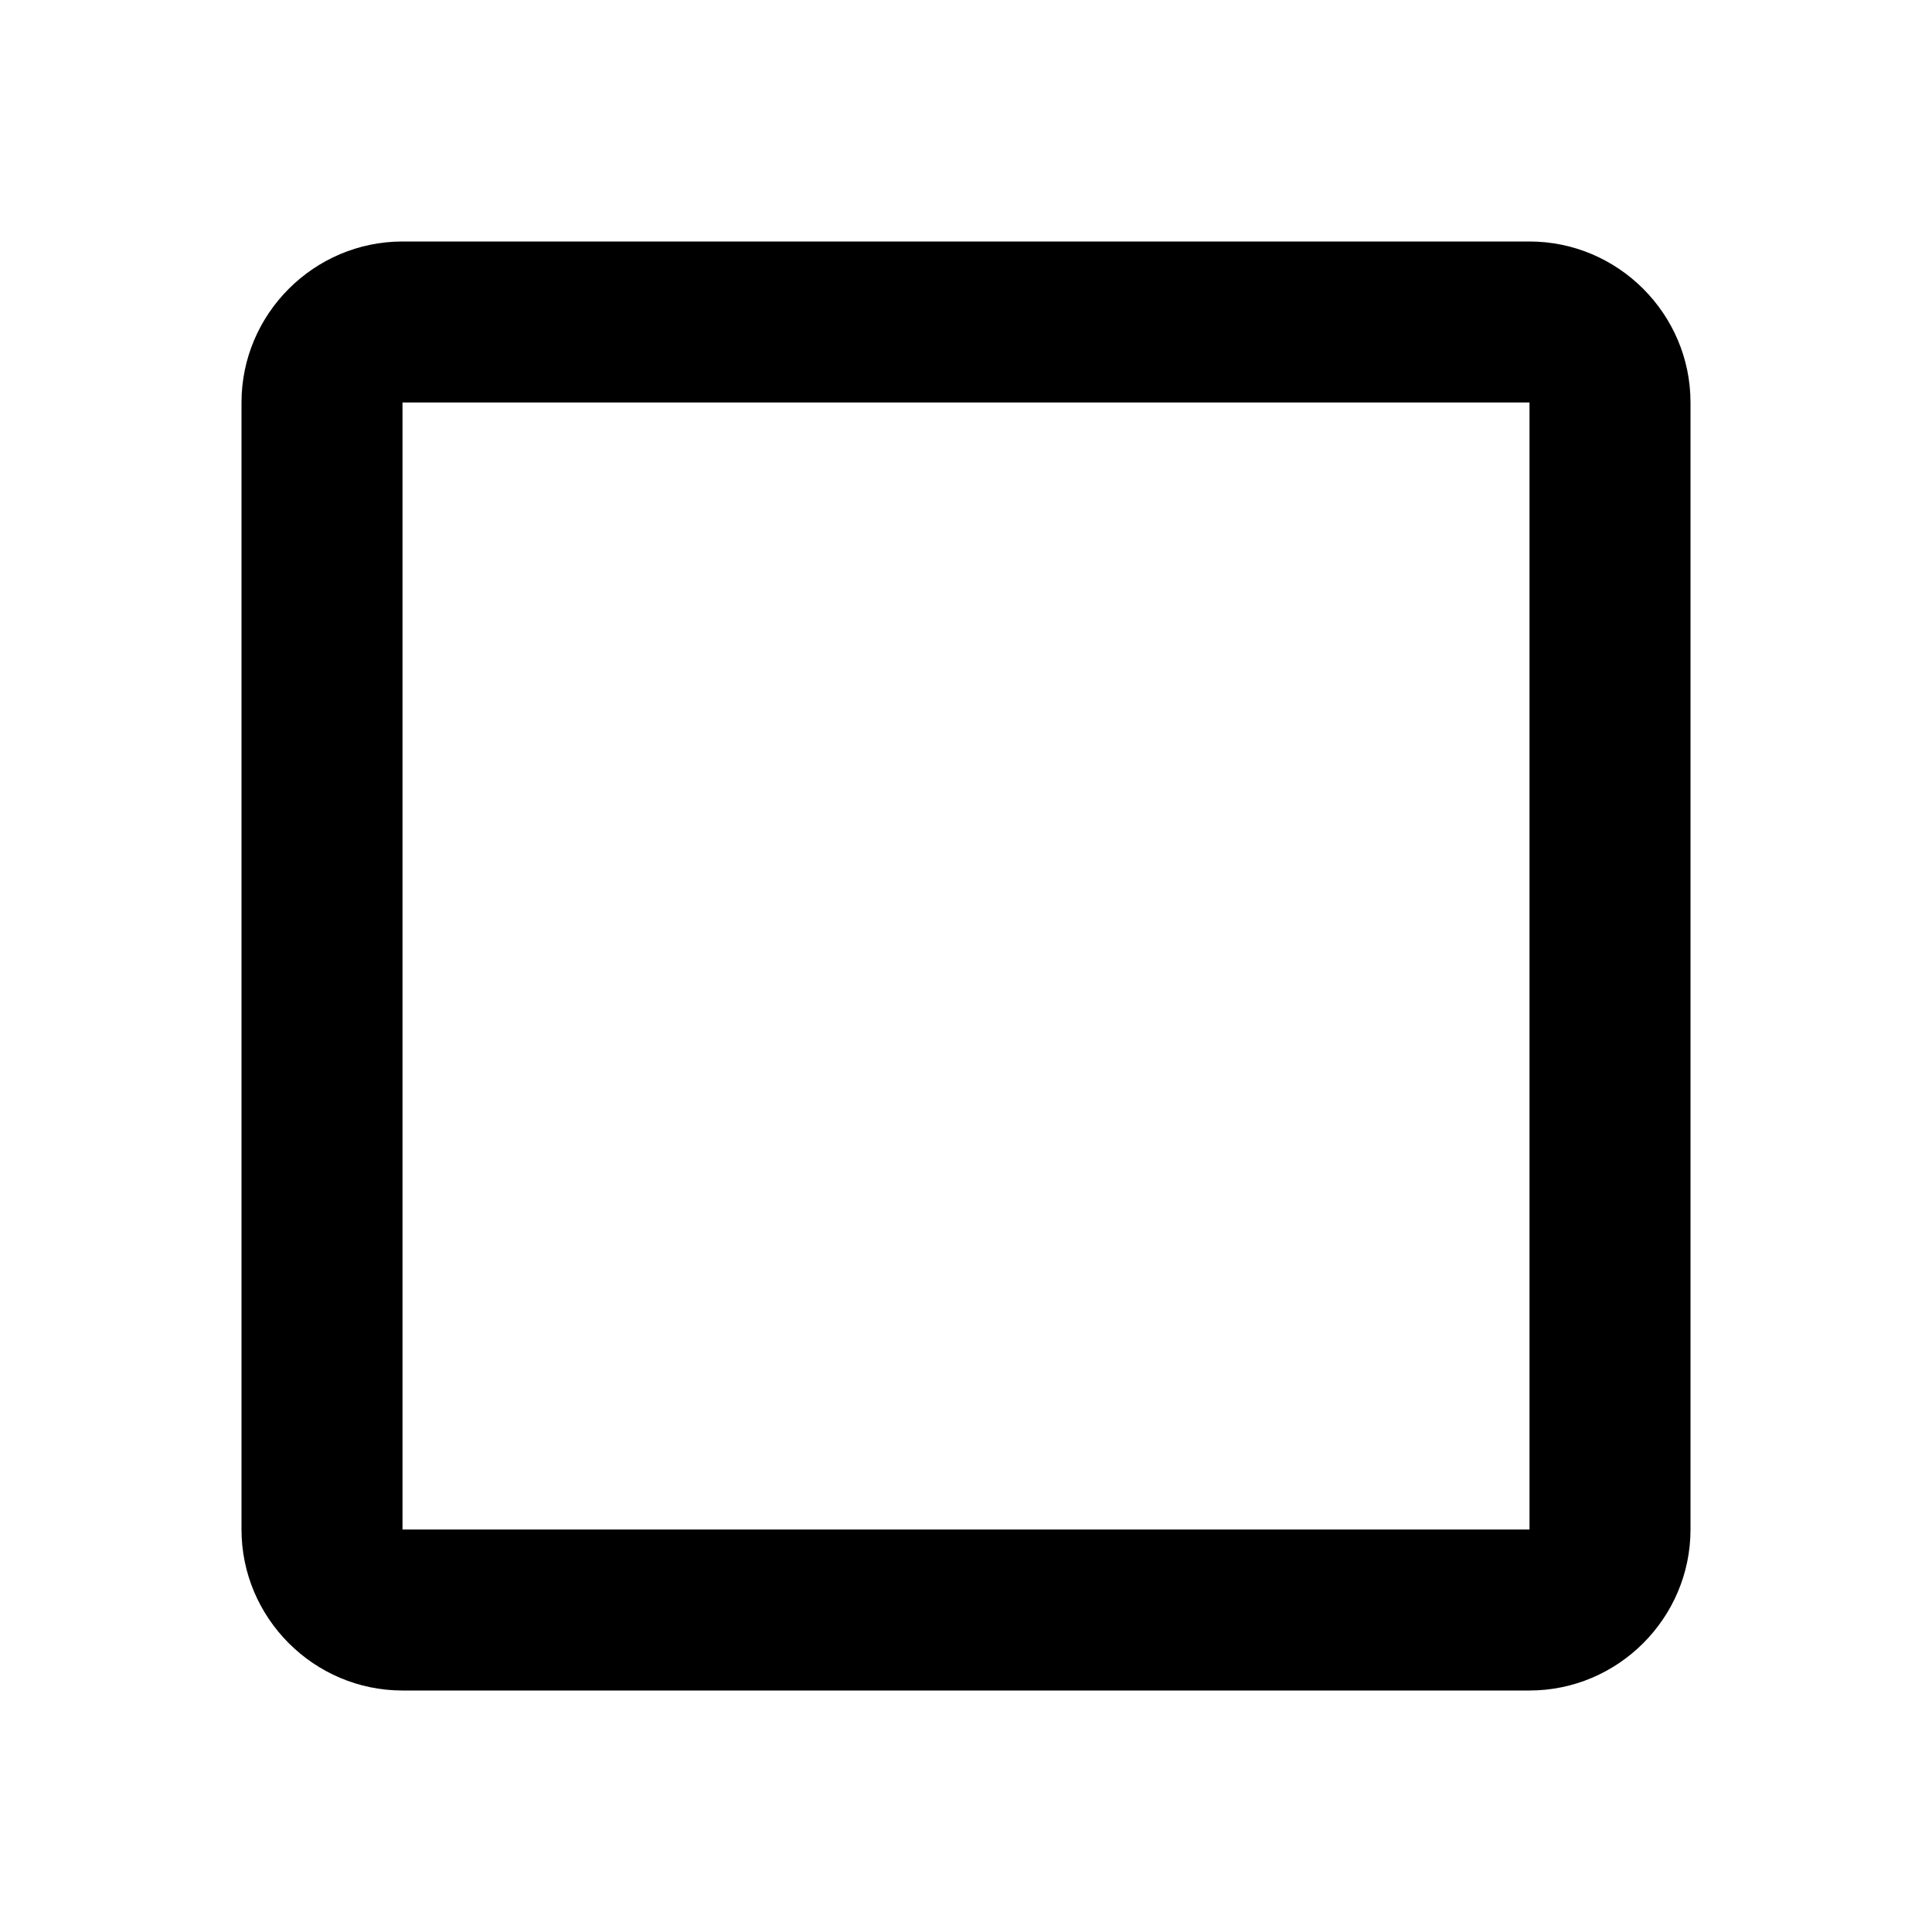
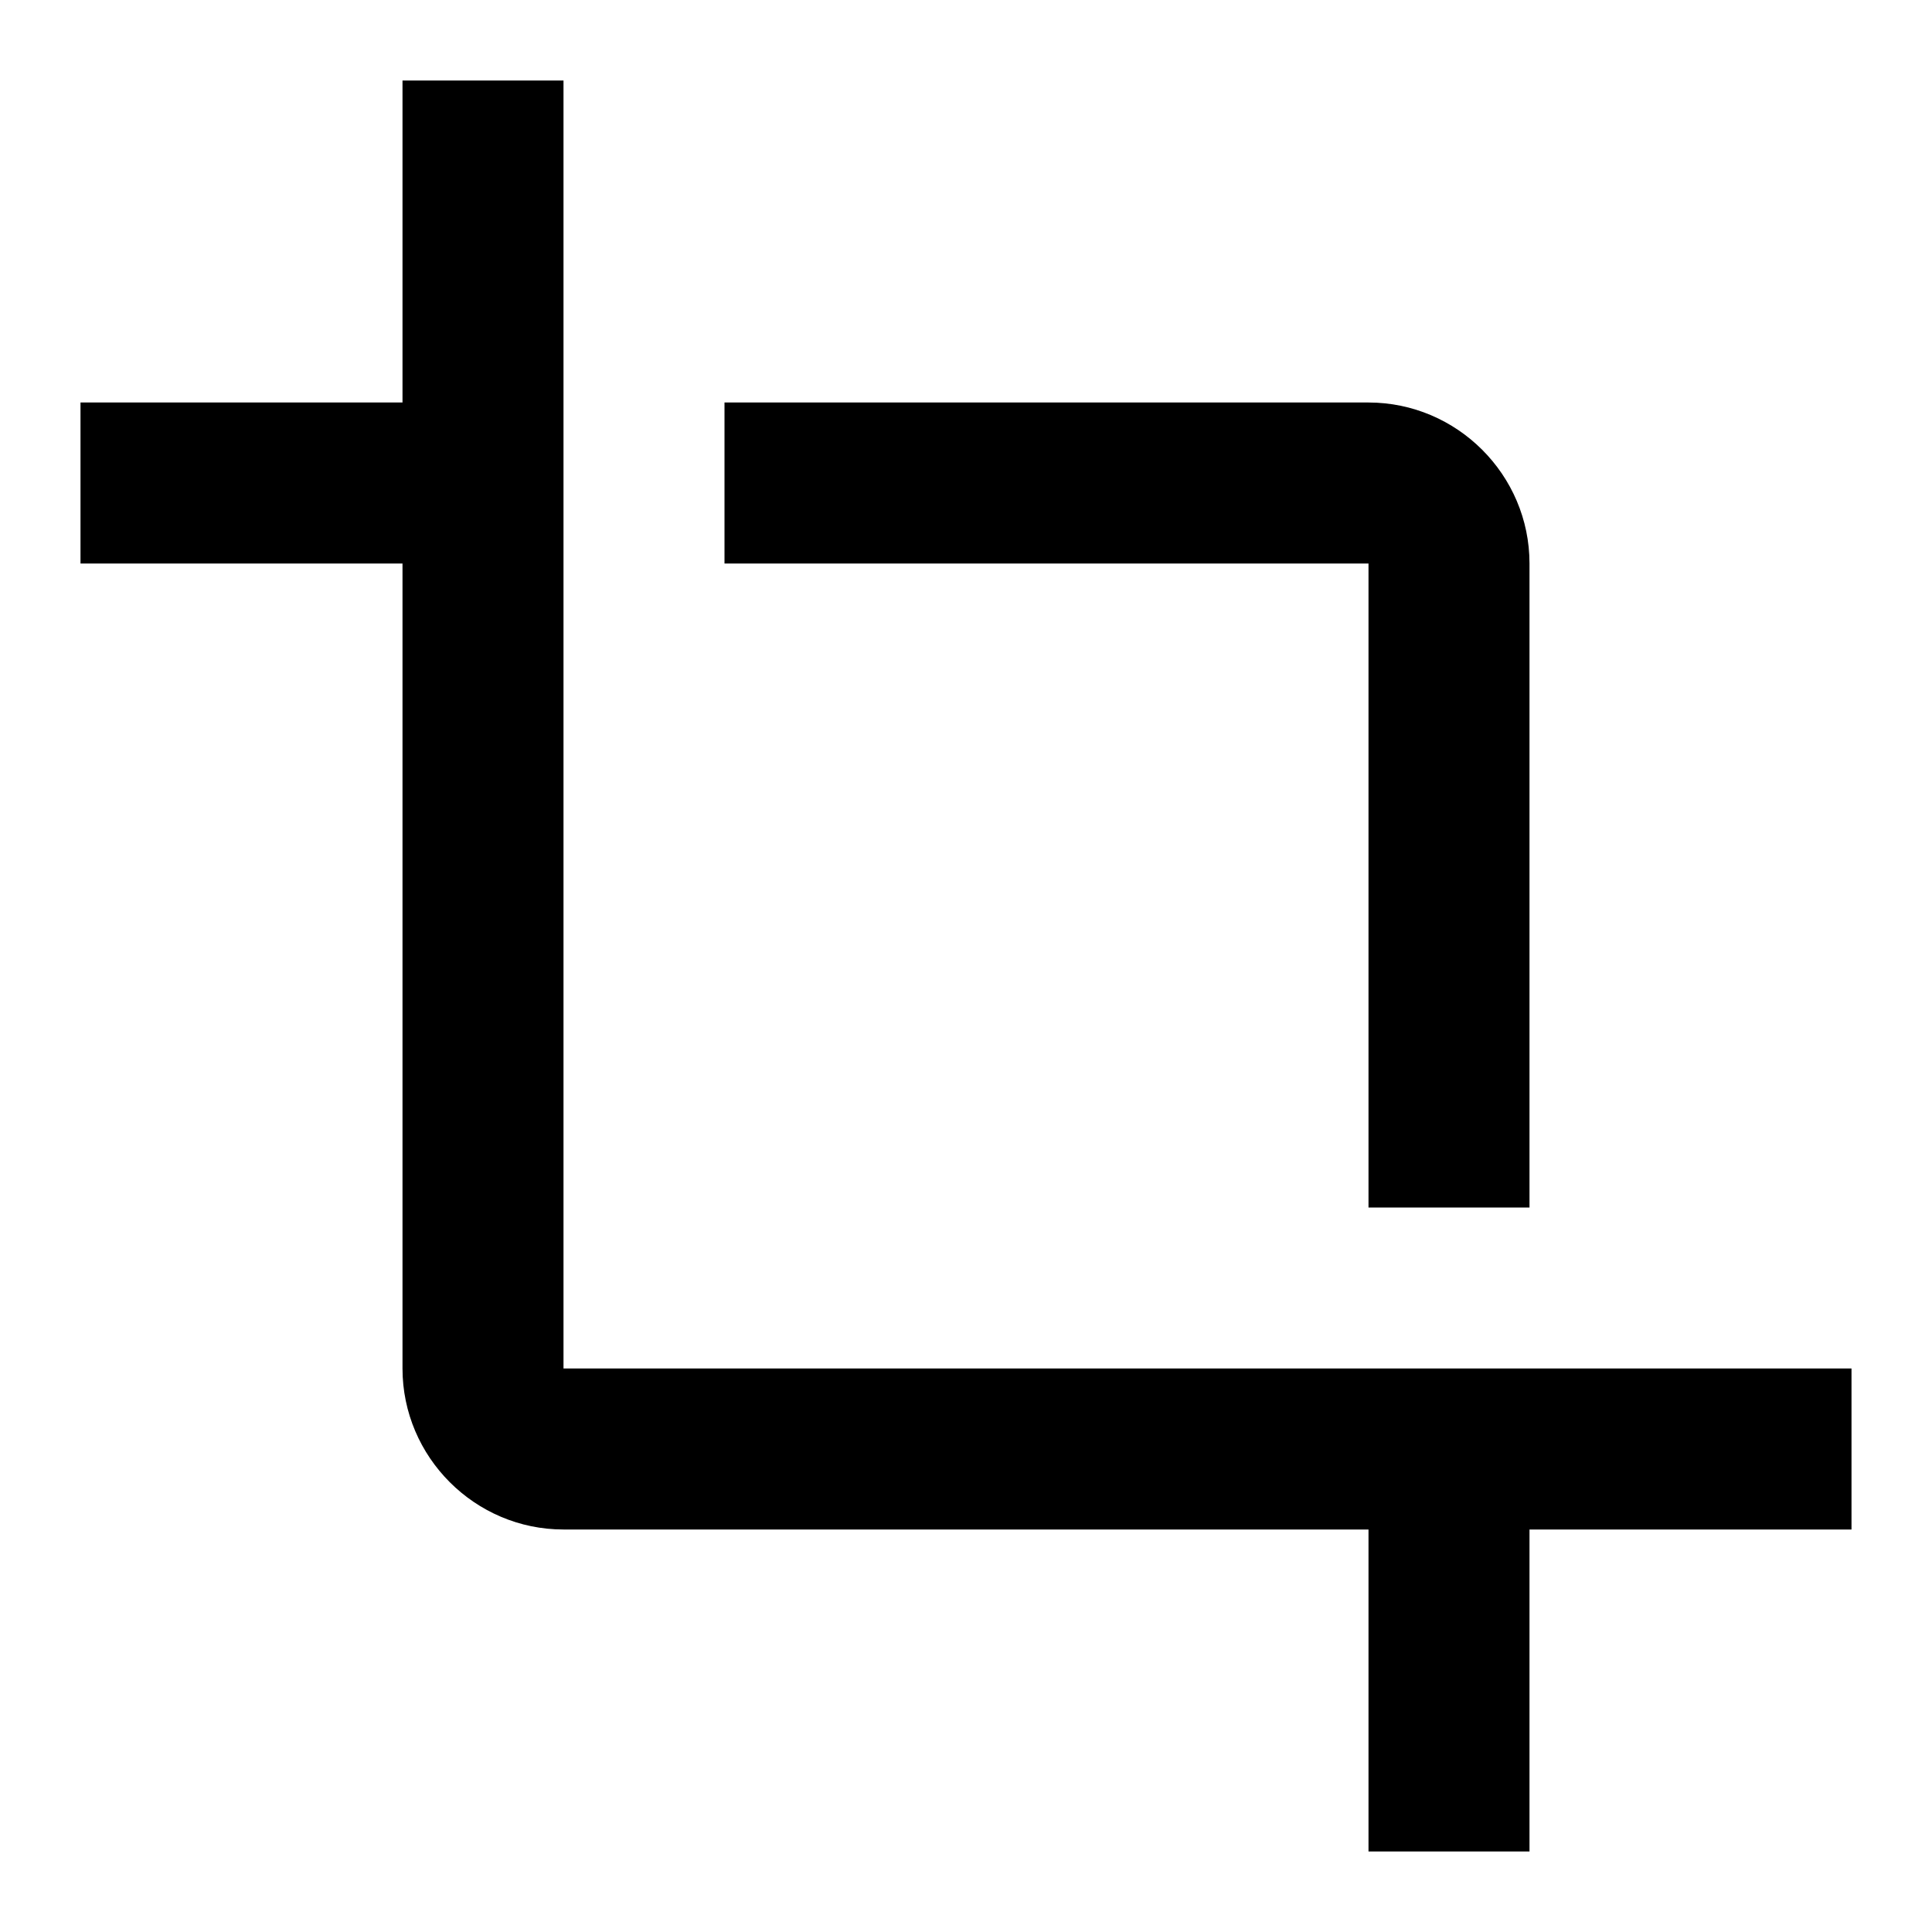
<svg xmlns="http://www.w3.org/2000/svg" height="24" viewBox="0 0 24 24" width="24">
  <path d="M0 0h24v24H0z" fill="none" />
-   <path d="M19 3H5c-1.1 0-2 .9-2 2v14c0 1.1.9 2 2 2h14c1.1 0 2-.9 2-2V5c0-1.1-.9-2-2-2zm0 16H5V5h14v14z" />
+   <path d="M17 15h2V7c0-1.1-.9-2-2-2H9v2h8v8zM7 17V1H5v4H1v2h4v10c0 1.1.9 2 2 2h10v4h2v-4h4v-2H7z" />
</svg>
